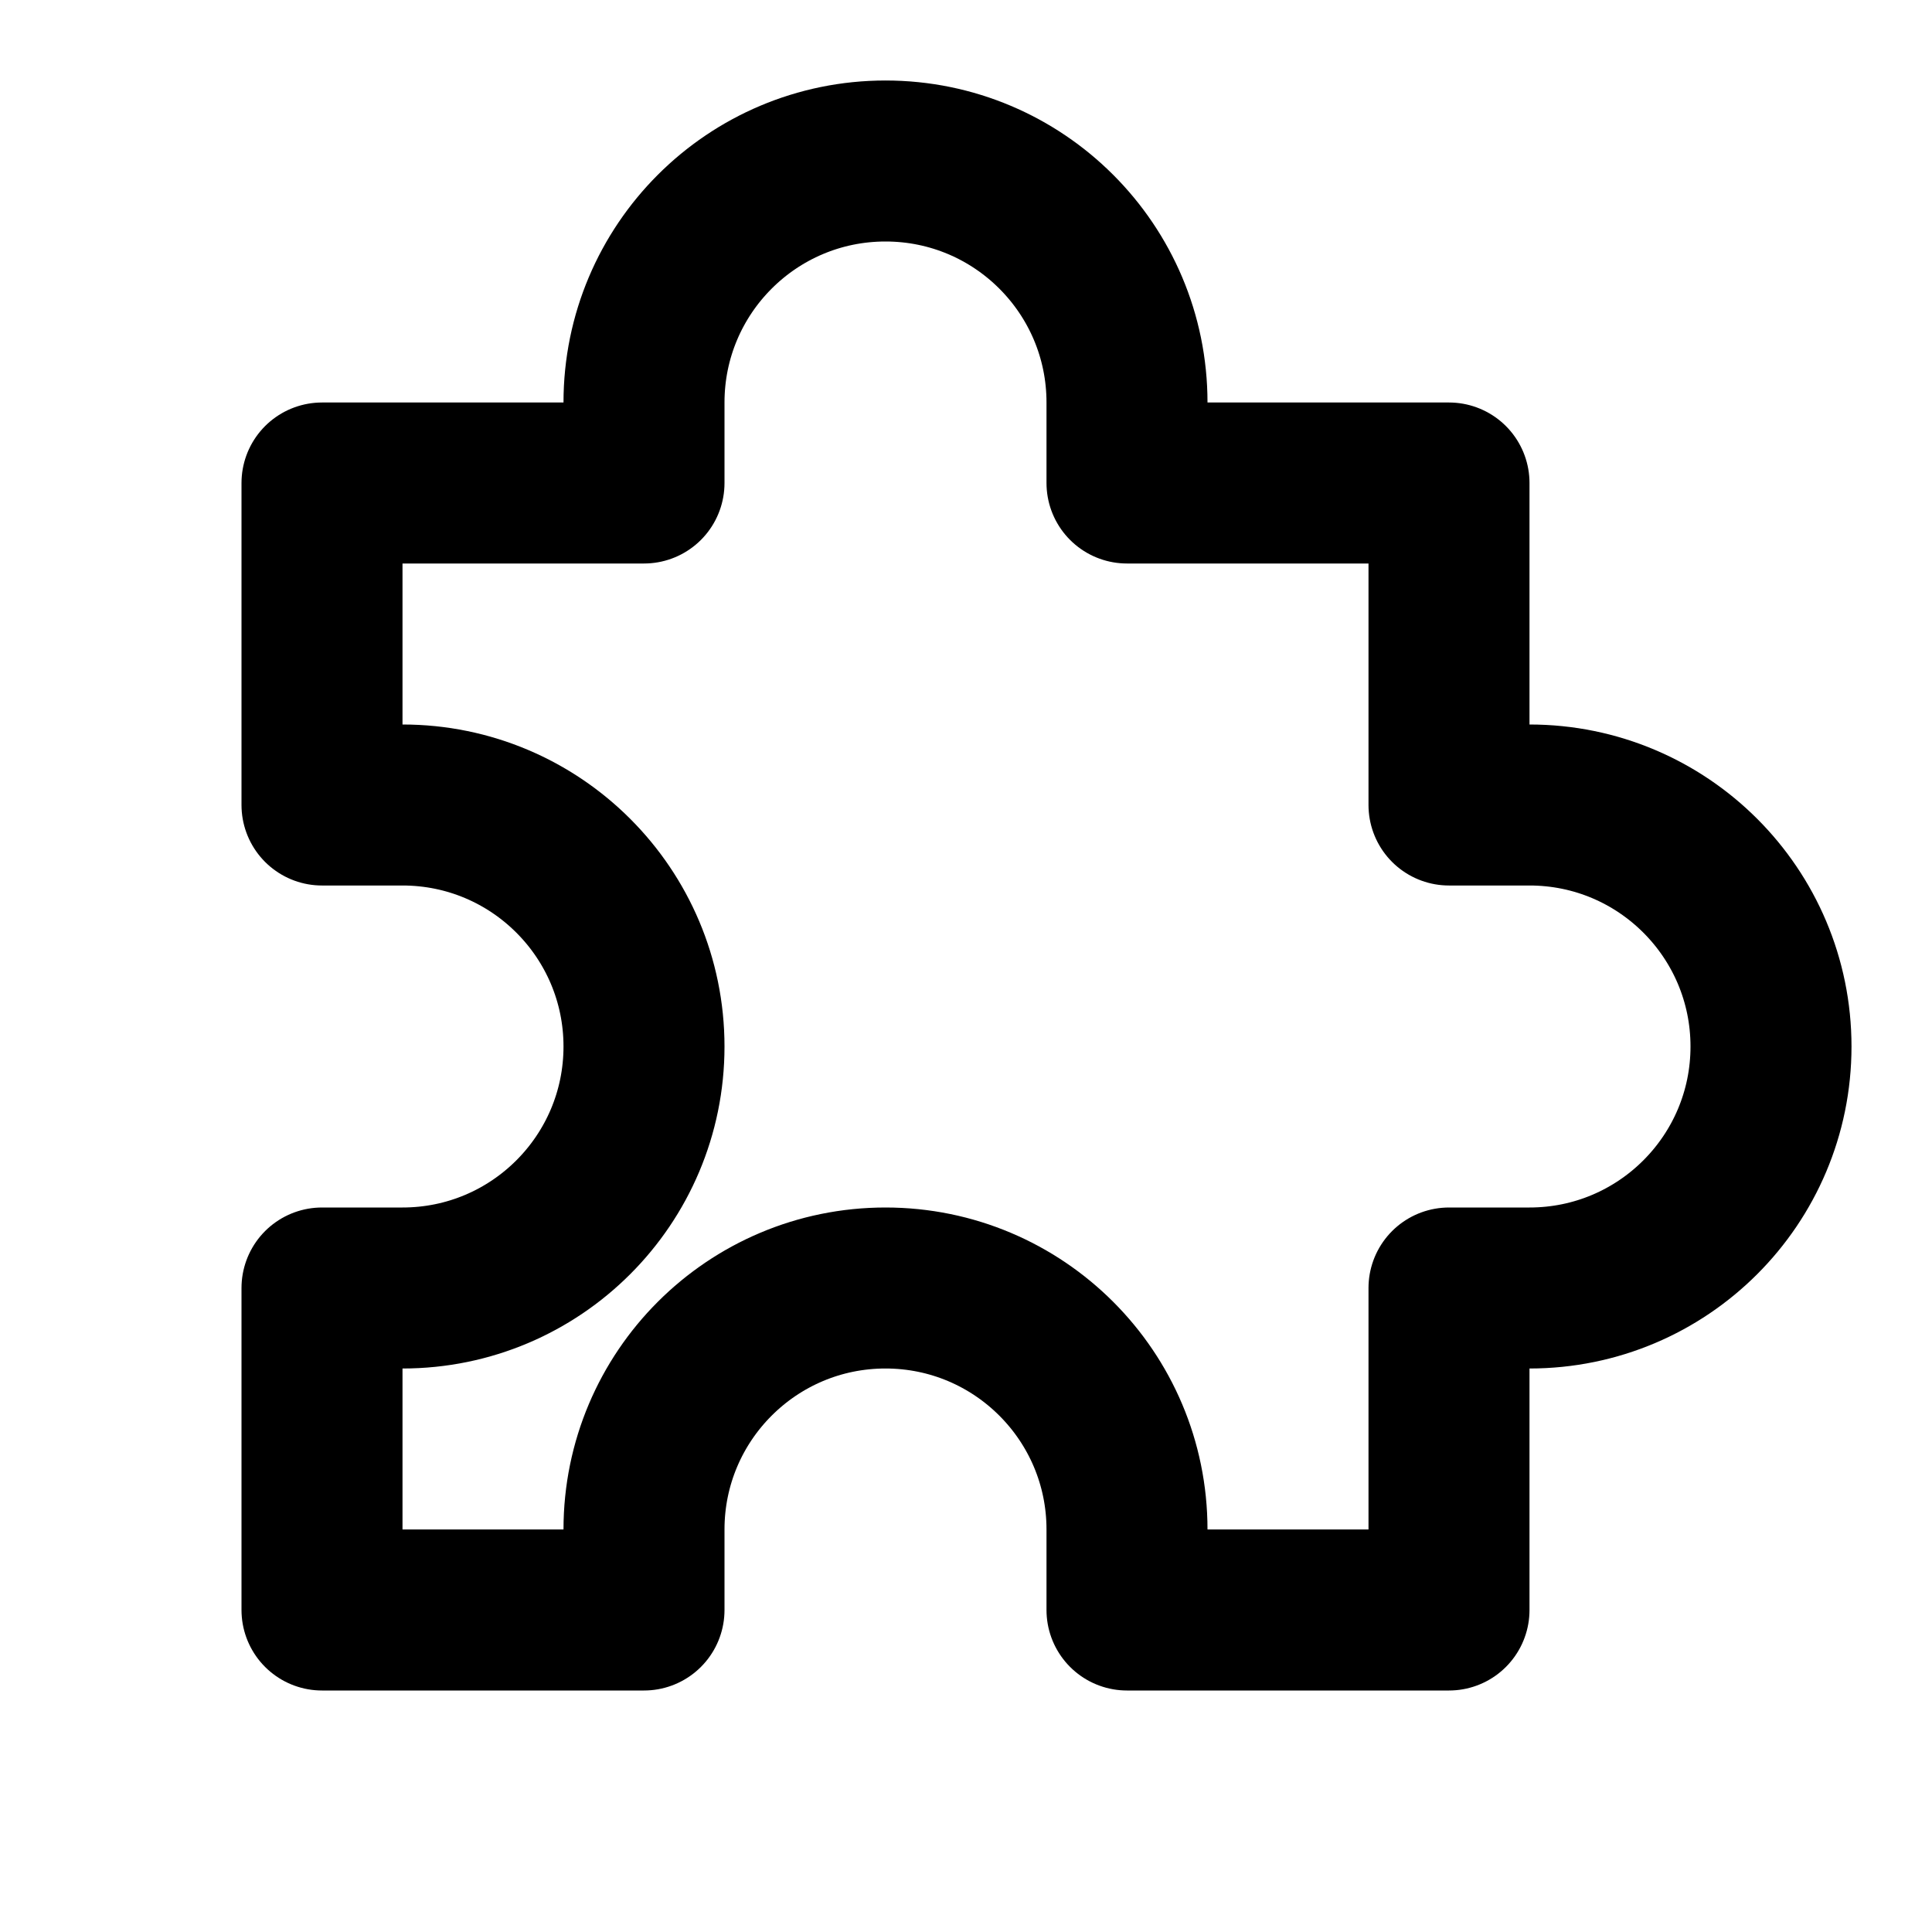
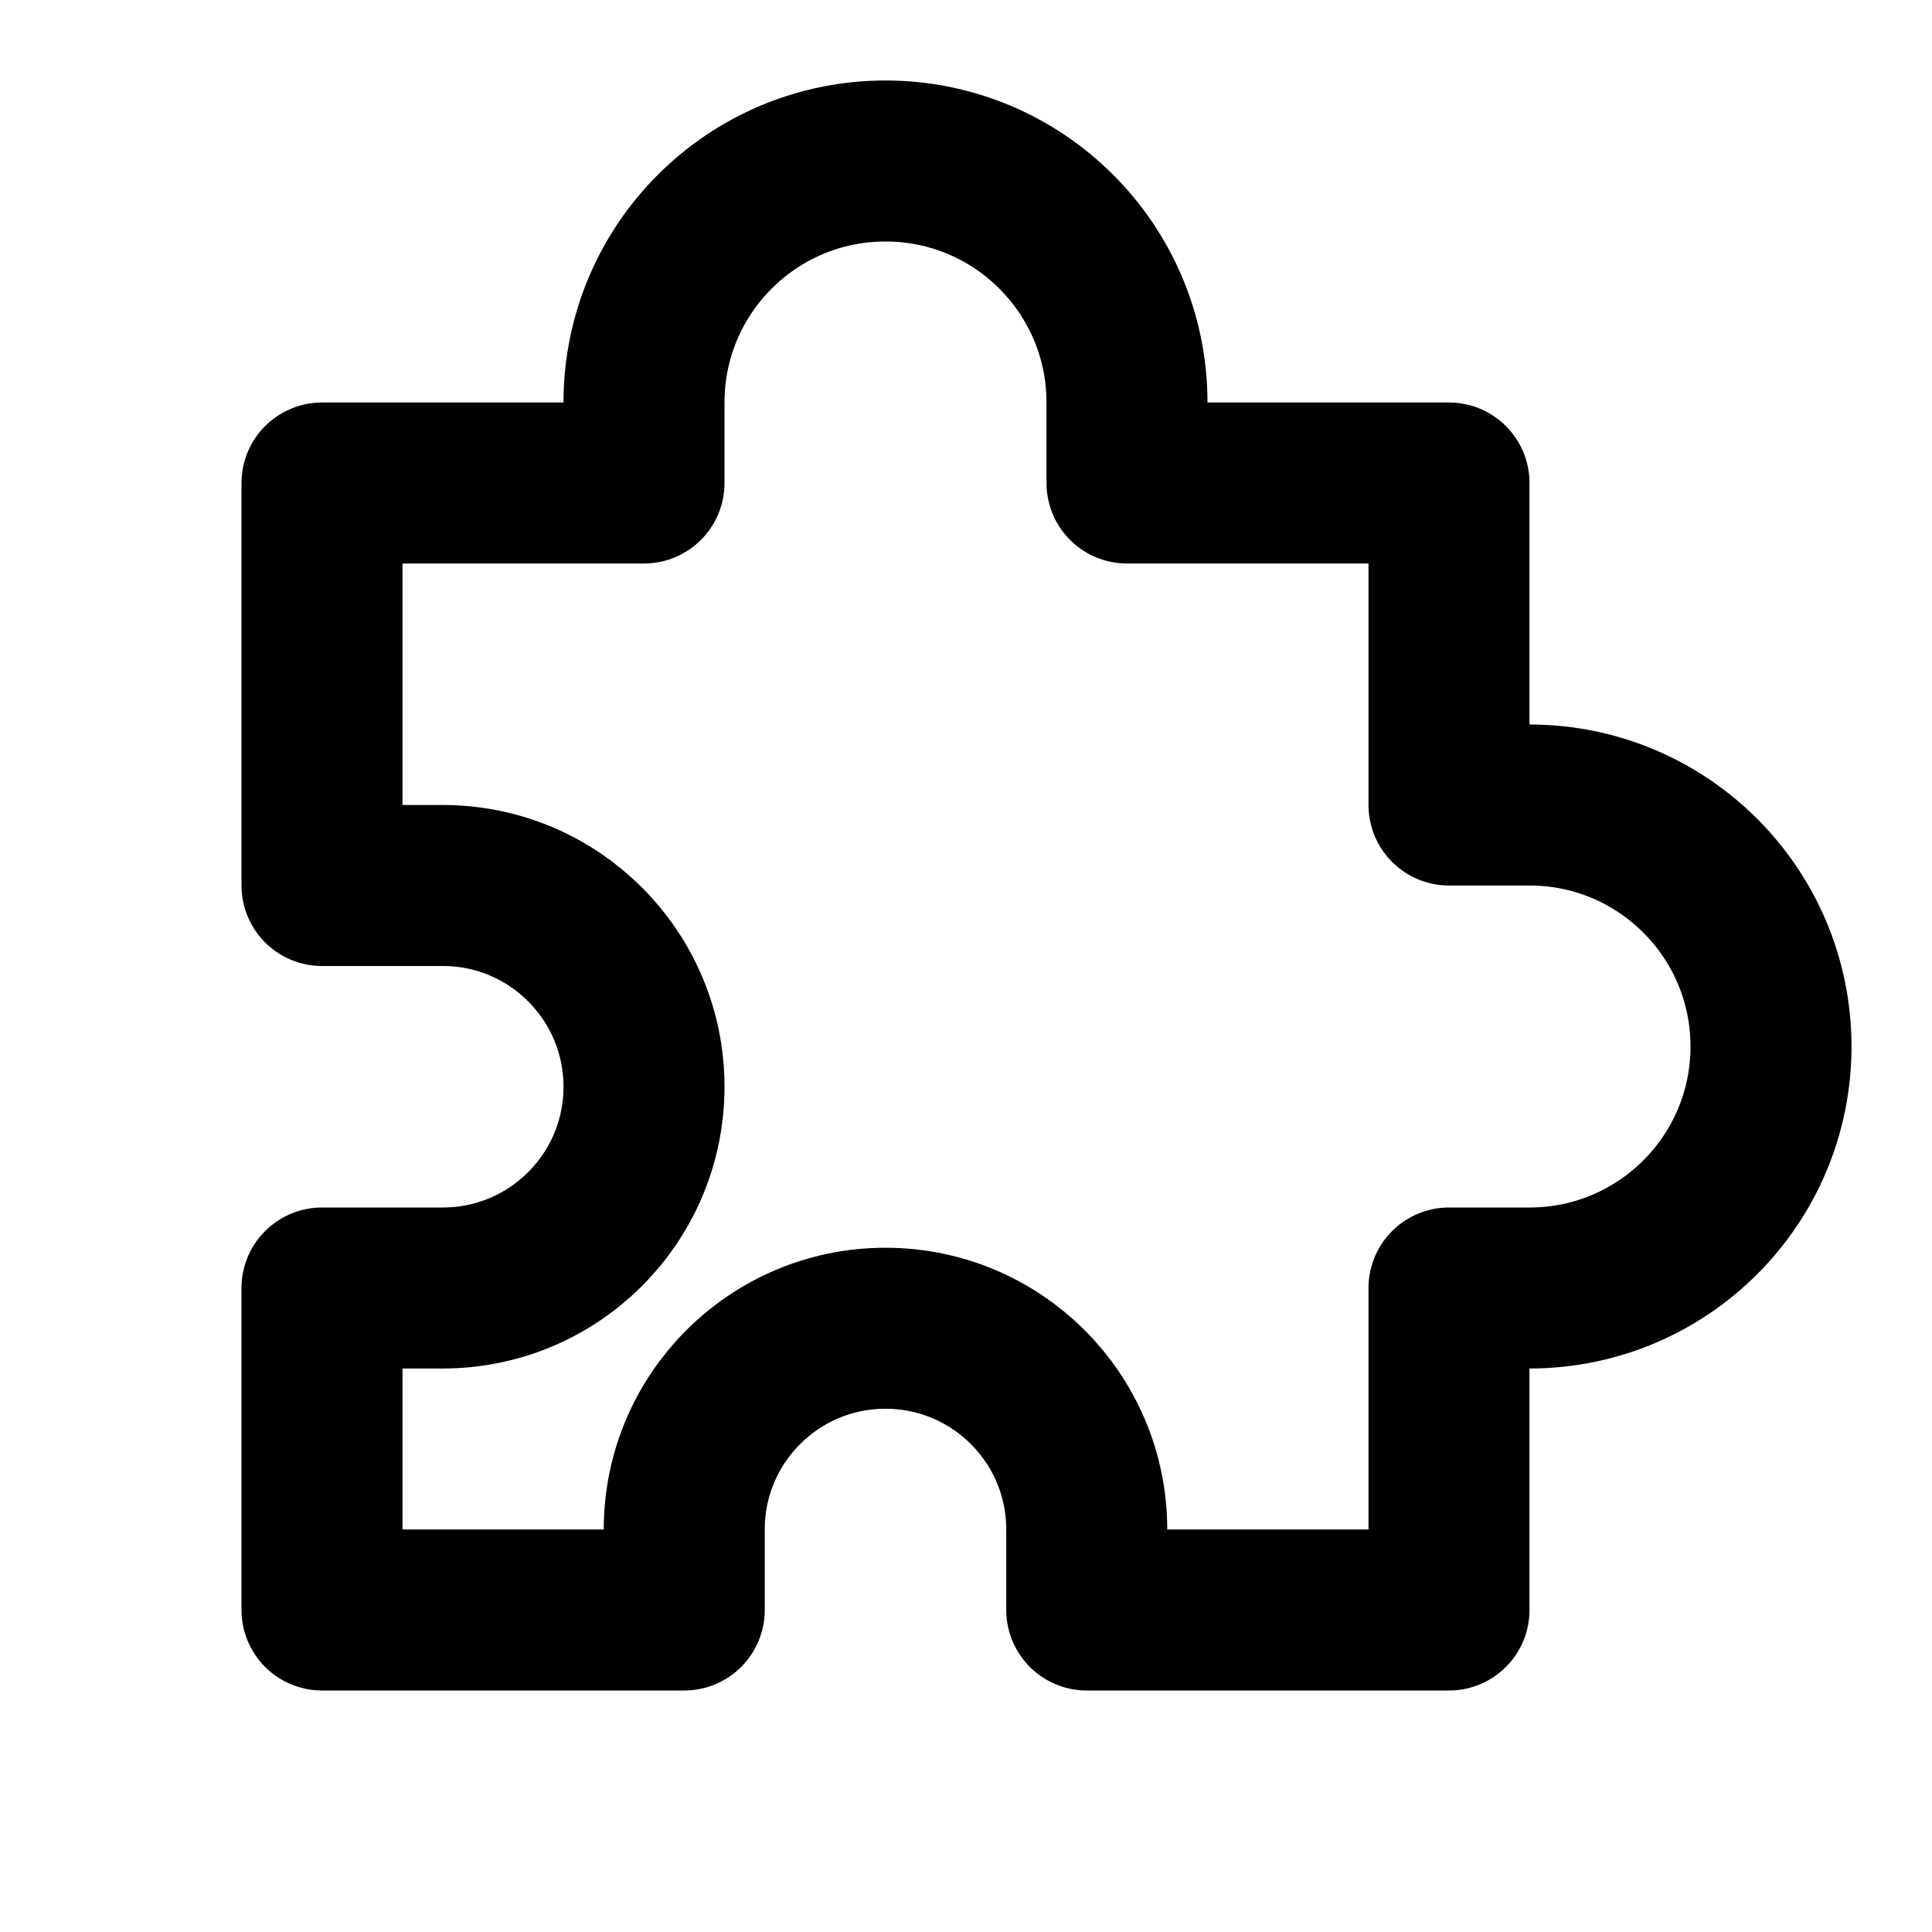
<svg xmlns="http://www.w3.org/2000/svg" width="24" height="24" viewBox="0 0 24 24" fill="none">
-   <path d="M4 6H8V5C8 3.343 9.343 2 11 2C12.657 2 14 3.343 14 5V6H18V10H19C20.657 10 22 11.343 22 13C22 14.657 20.657 16 19 16H18V20H14V19C14 17.343 12.657 16 11 16C9.343 16 8 17.343 8 19V20H4V16H5C6.657 16 8 14.657 8 13C8 11.343 6.657 10 5 10H4V6Z" stroke="black" stroke-width="2" stroke-linecap="round" stroke-linejoin="round" />
+   <path d="M4 6H8V5C8 3.343 9.343 2 11 2C12.657 2 14 3.343 14 5V6H18V10H19C20.657 10 22 11.343 22 13C22 14.657 20.657 16 19 16H18V20H13.5V19C13.5 17.619 12.381 16.5 11 16.5C9.619 16.5 8.5 17.619 8.5 19V20H4V16H5.5C6.881 16 8 14.881 8 13.5C8 12.119 6.881 11 5.5 11H4V6Z" stroke="black" stroke-width="2" stroke-linecap="round" stroke-linejoin="round" />
</svg>
